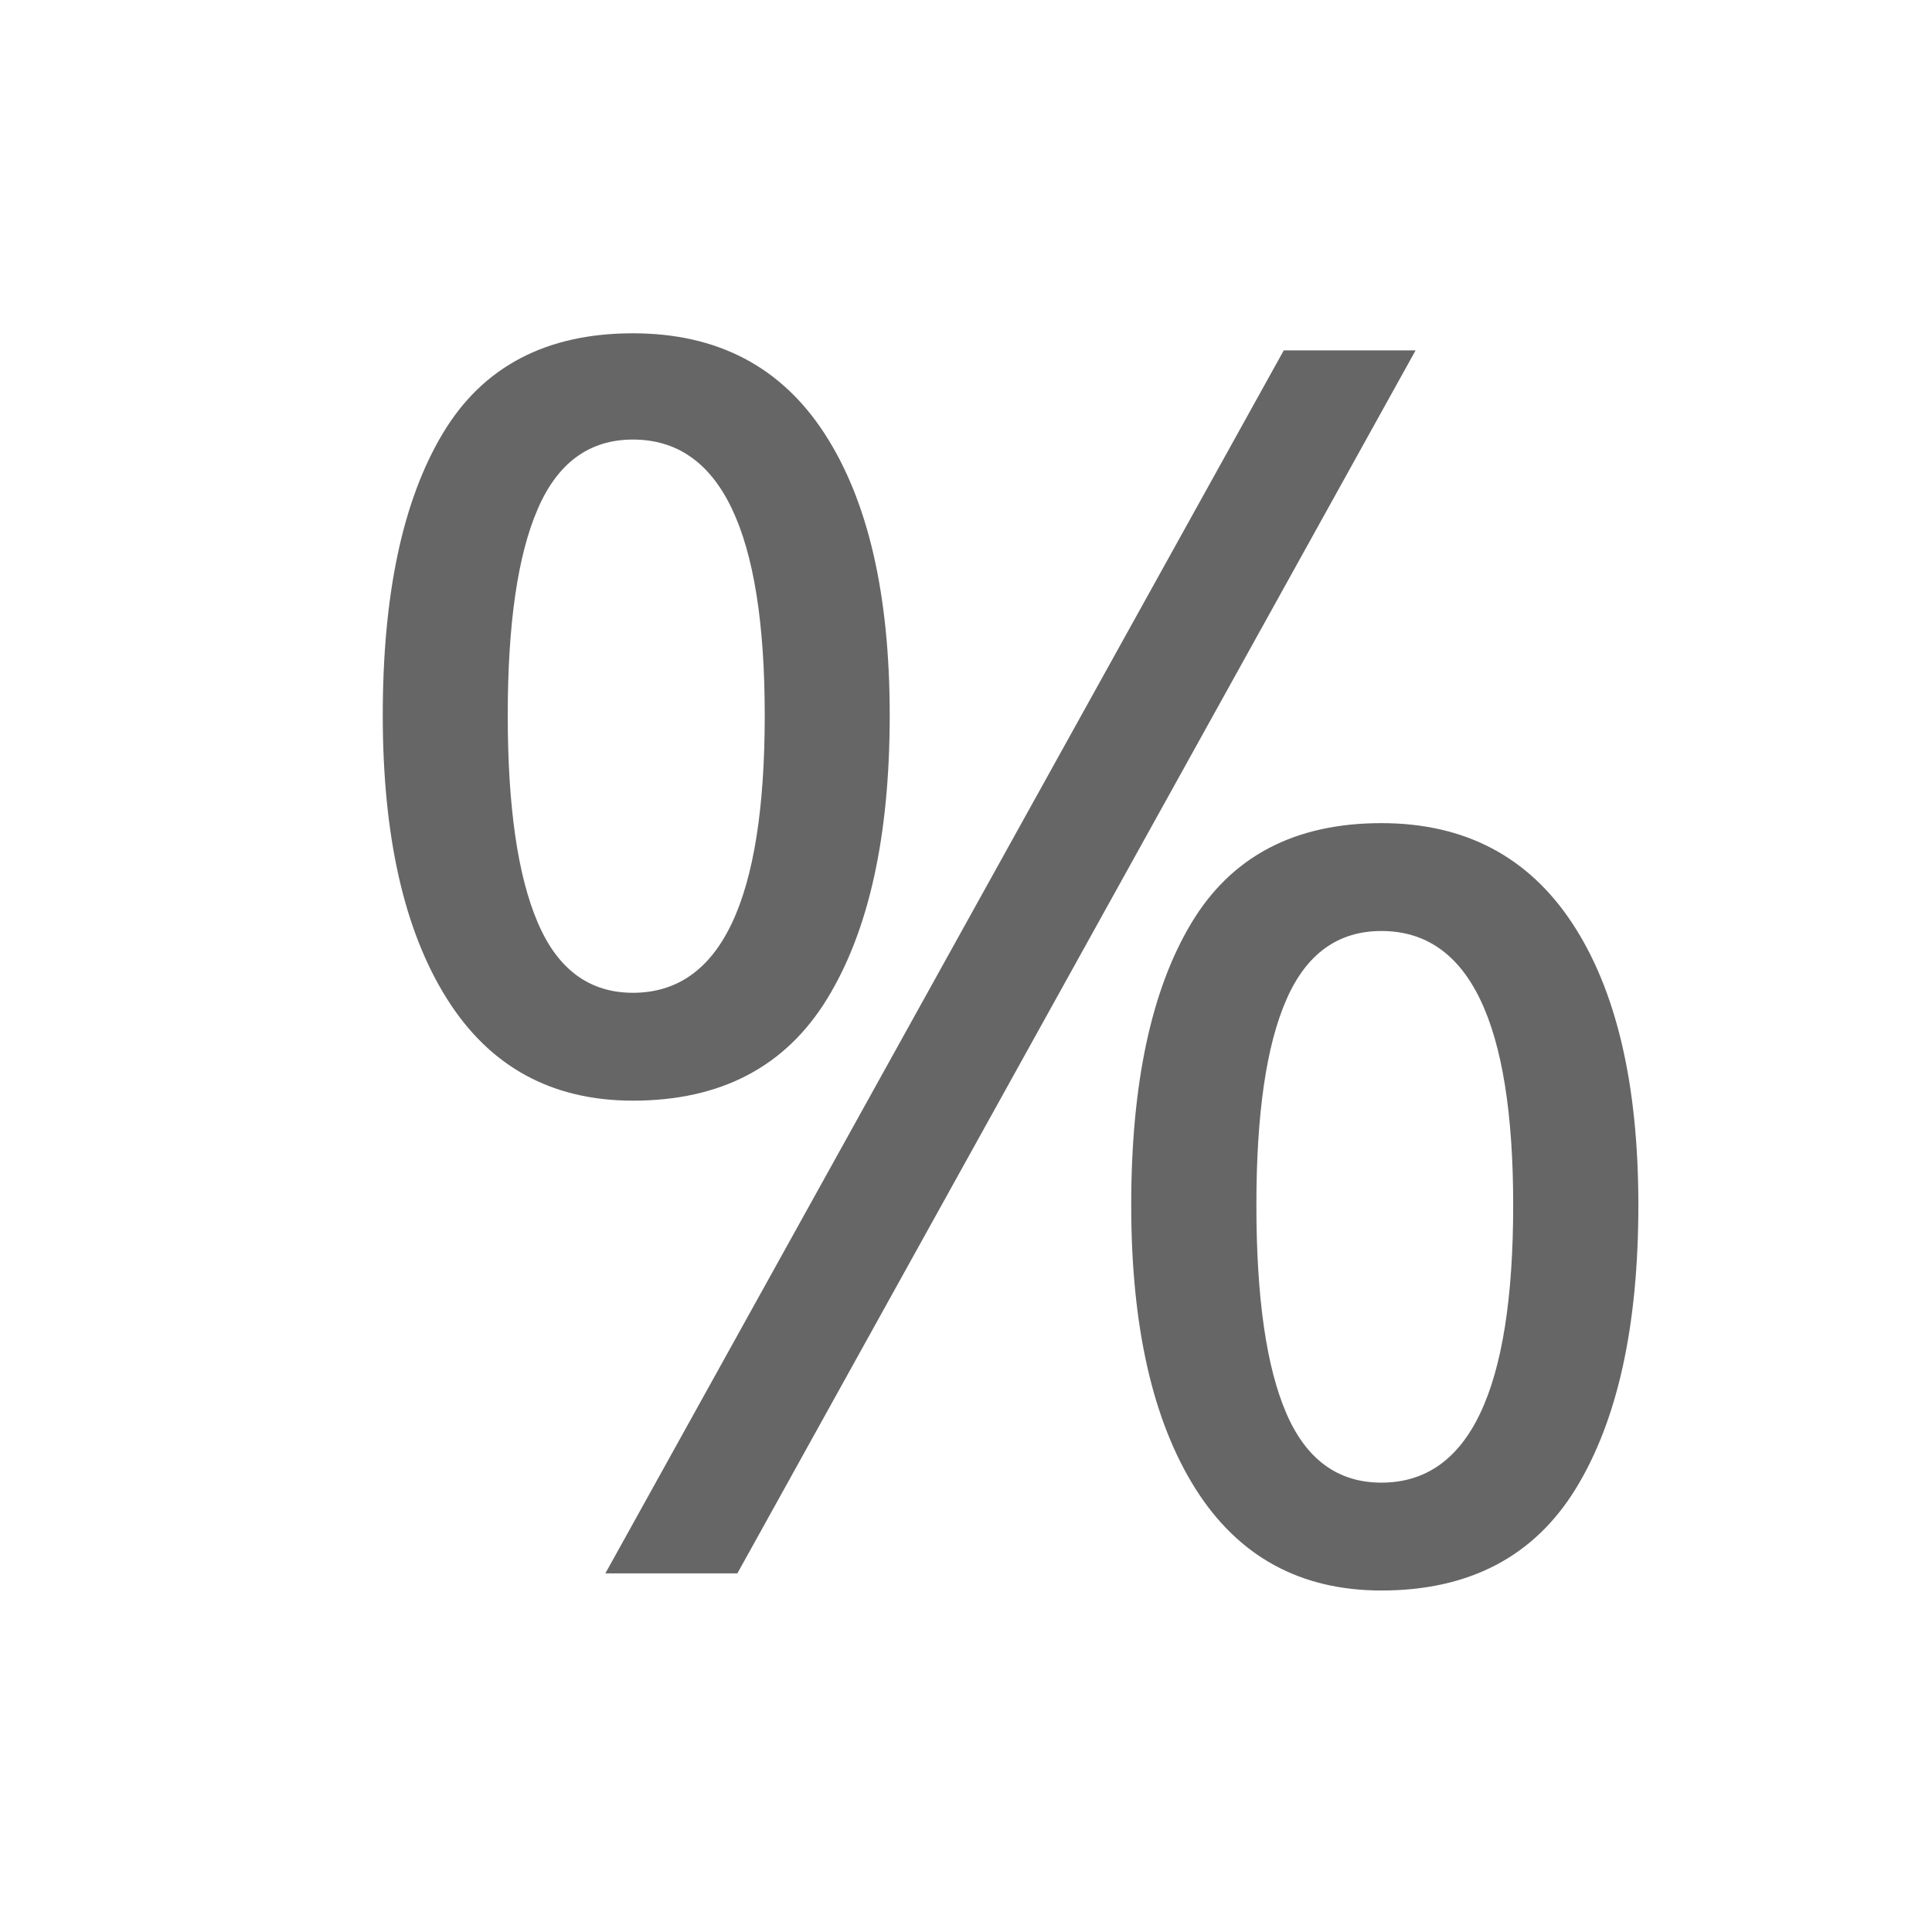
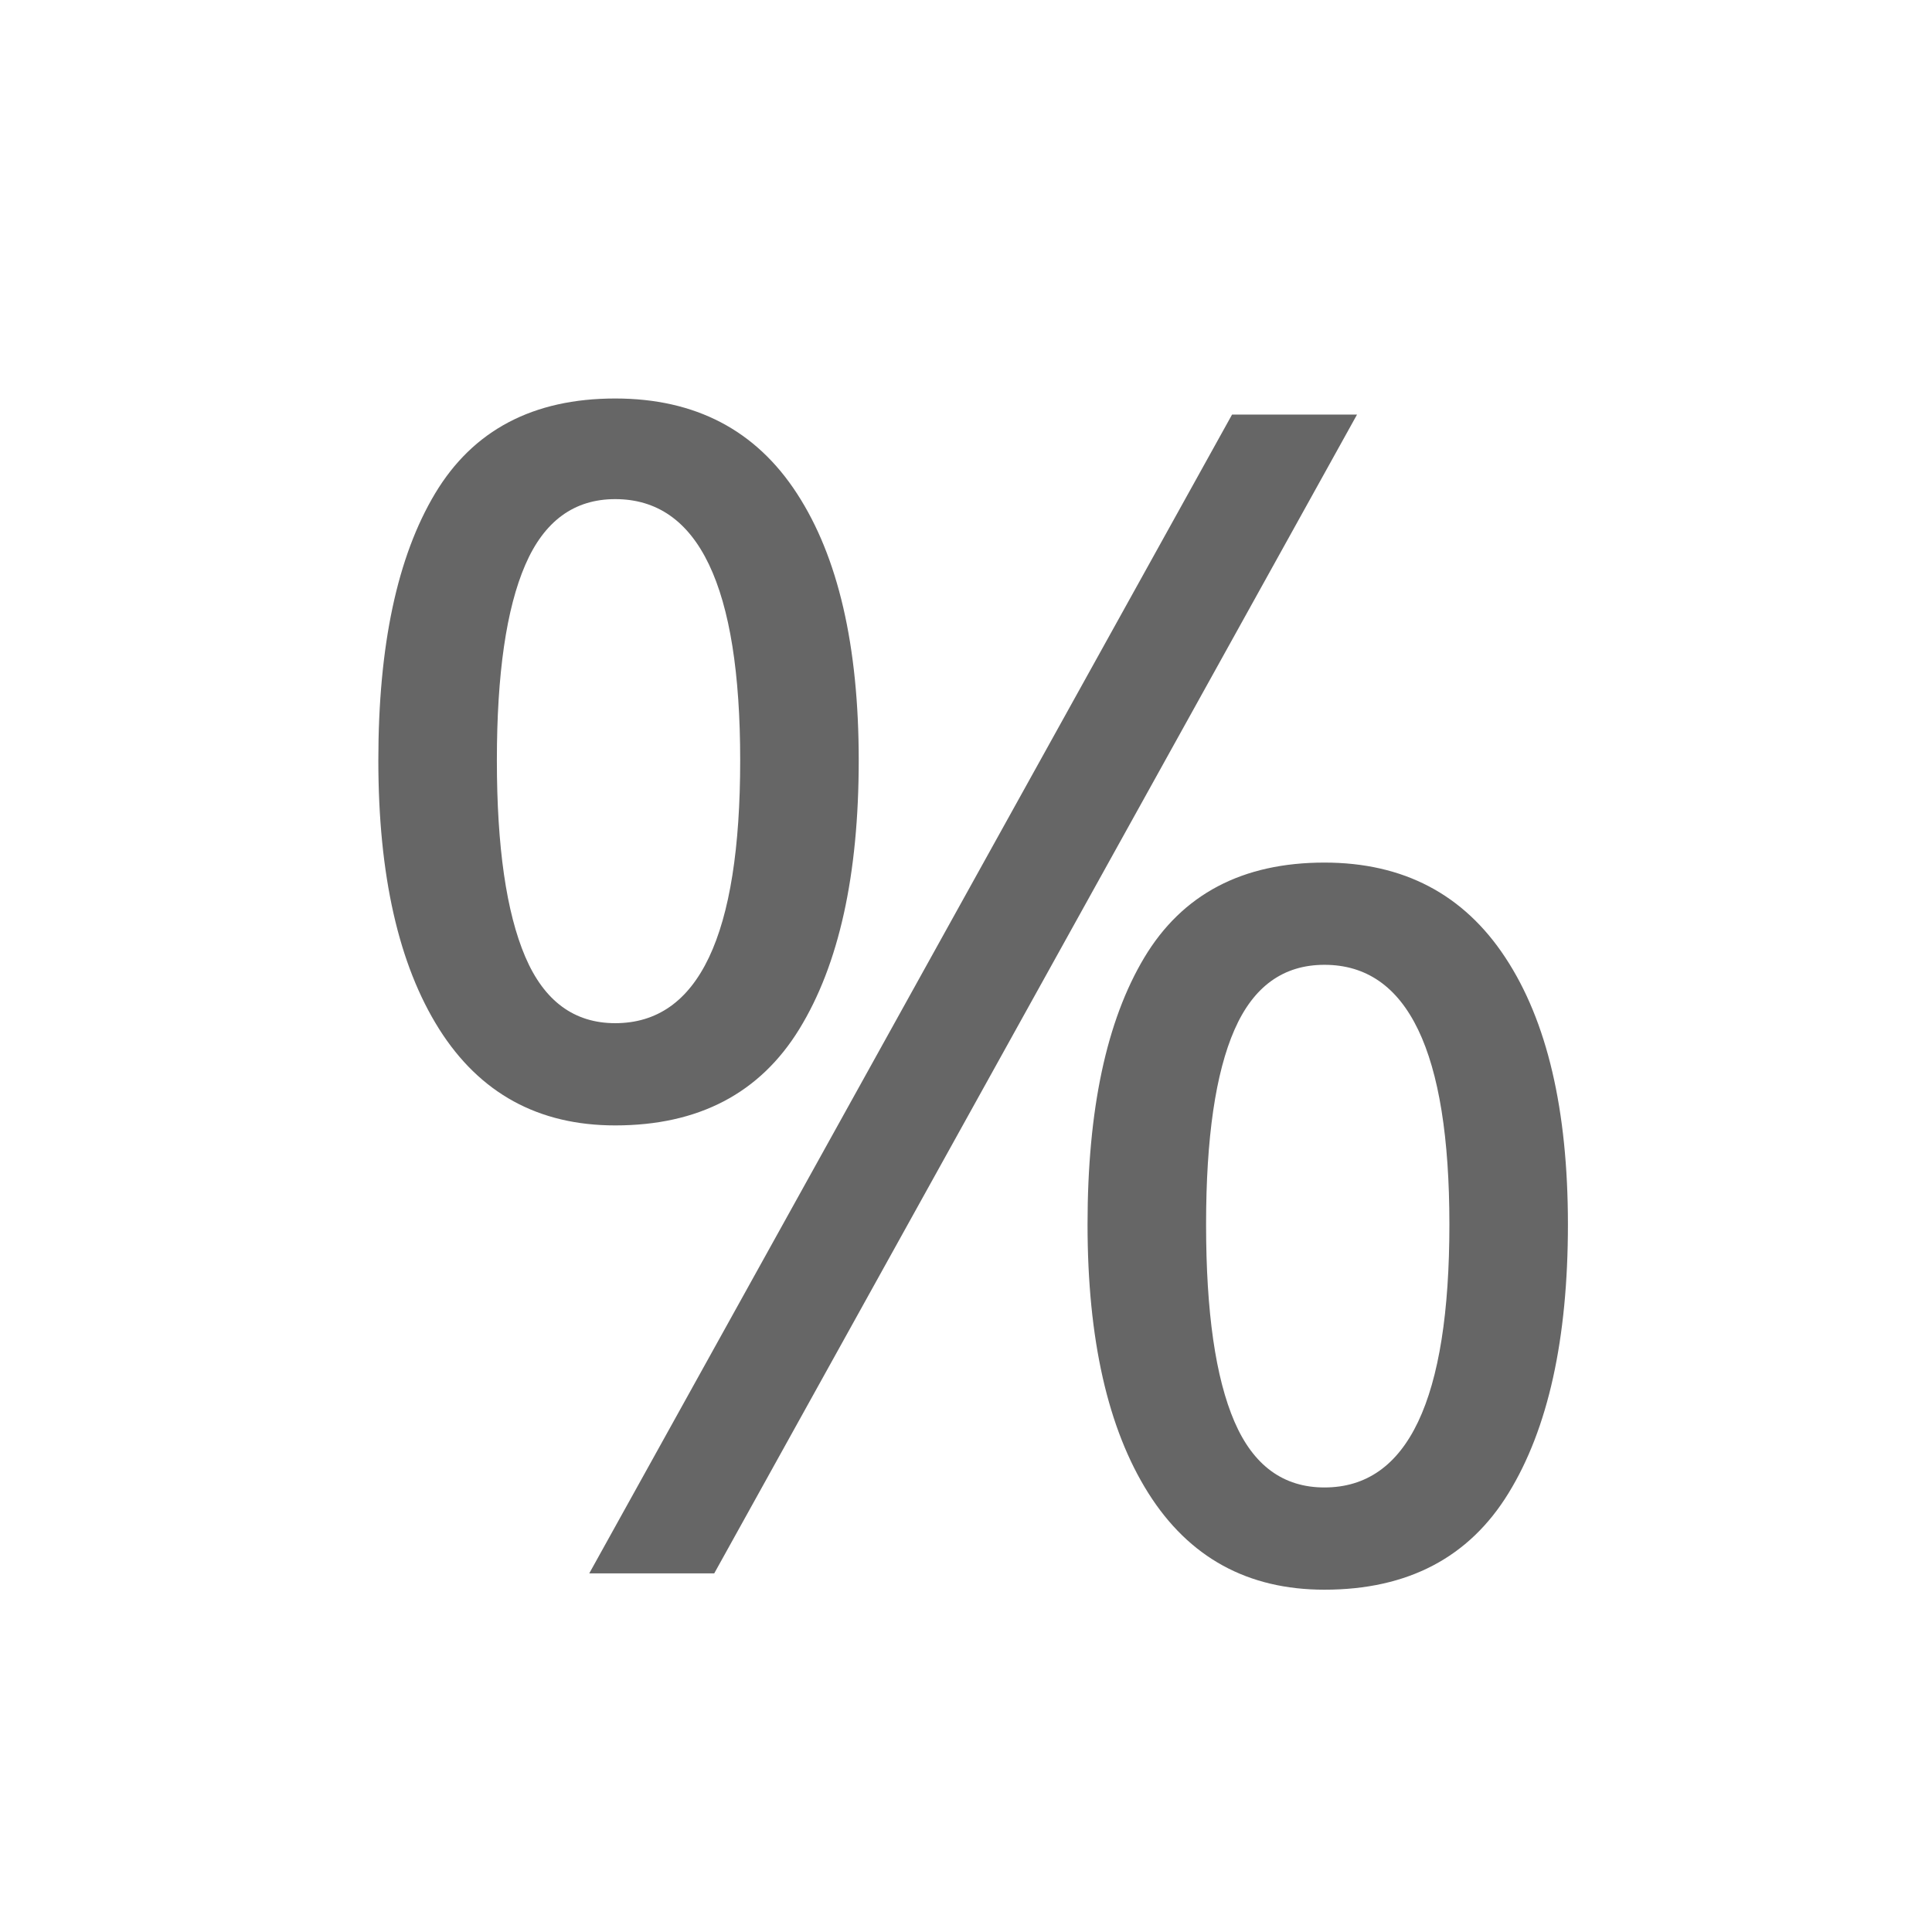
<svg xmlns="http://www.w3.org/2000/svg" version="1.1" id="Layer_1" x="0px" y="0px" viewBox="0 0 150 150" enable-background="new 0 0 150 150" xml:space="preserve">
-   <text transform="matrix(1 0 0 1 23.2023 122.158)" fill="#666666" font-family="'Asap'" font-size="132.978">%</text>
+   <text transform="matrix(1 0 0 1 23.2023 122.158)" fill="#666666" font-family="'Asap'" font-size="126">%</text>
</svg>
